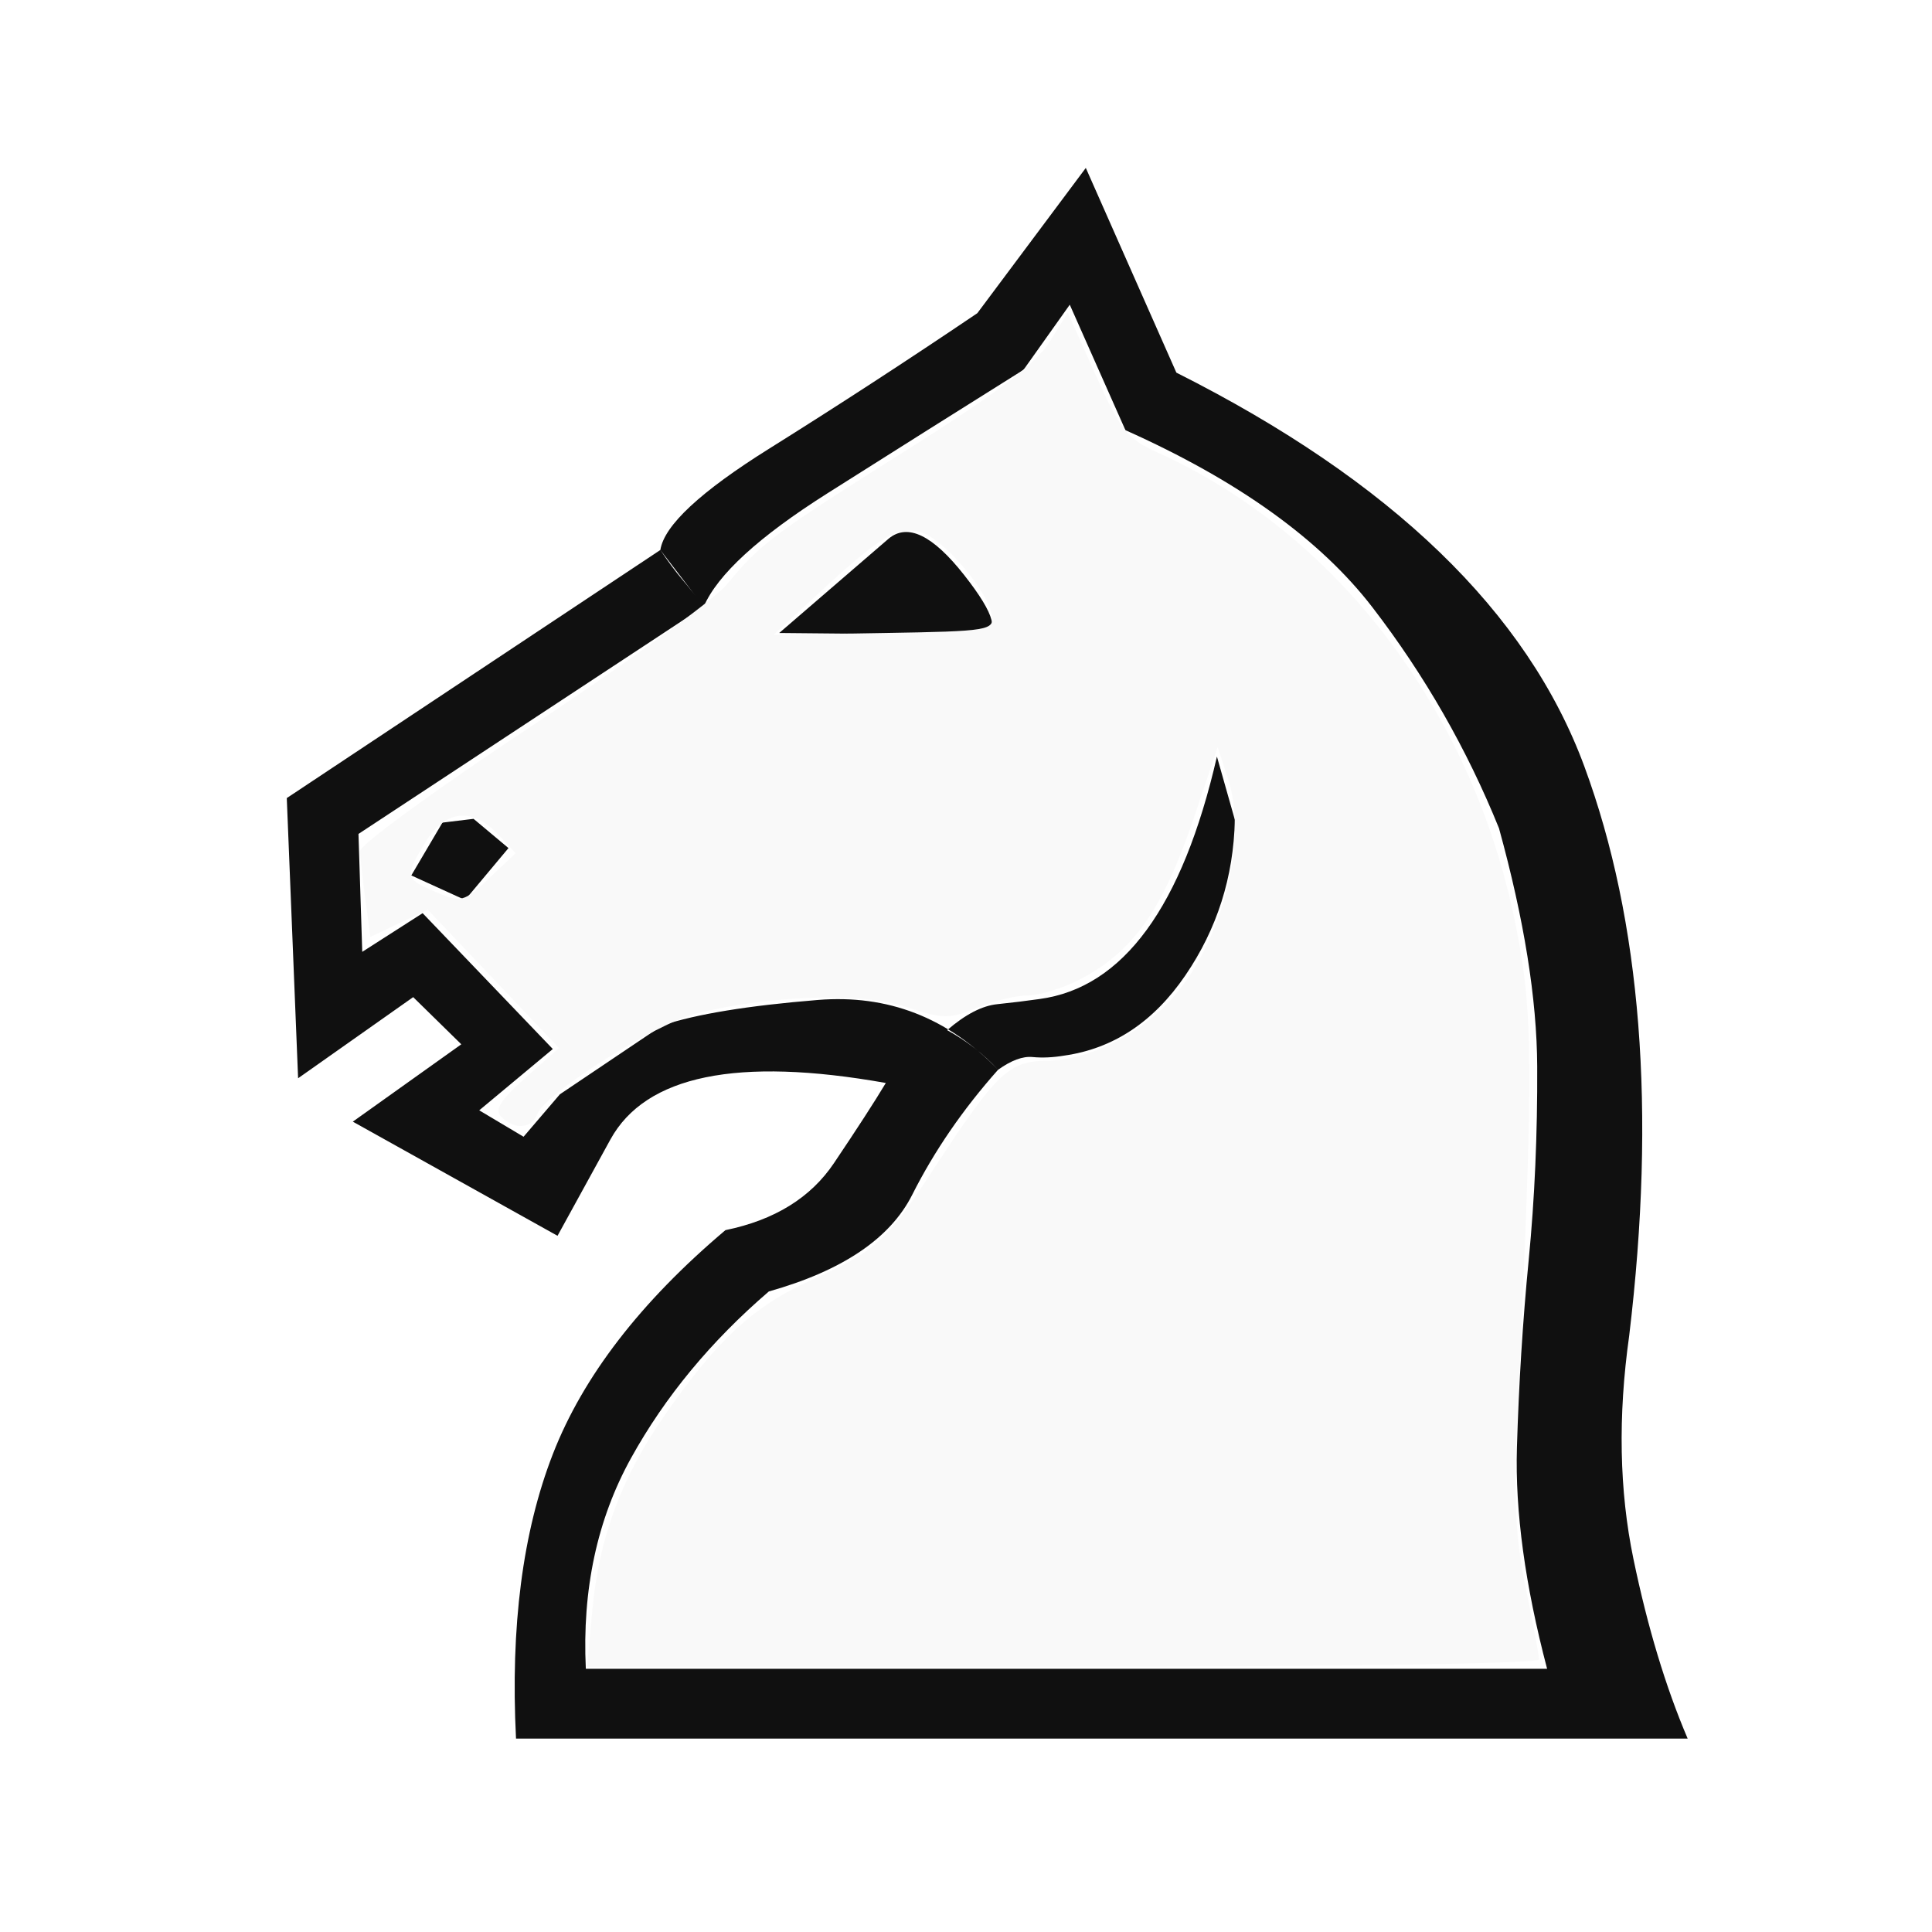
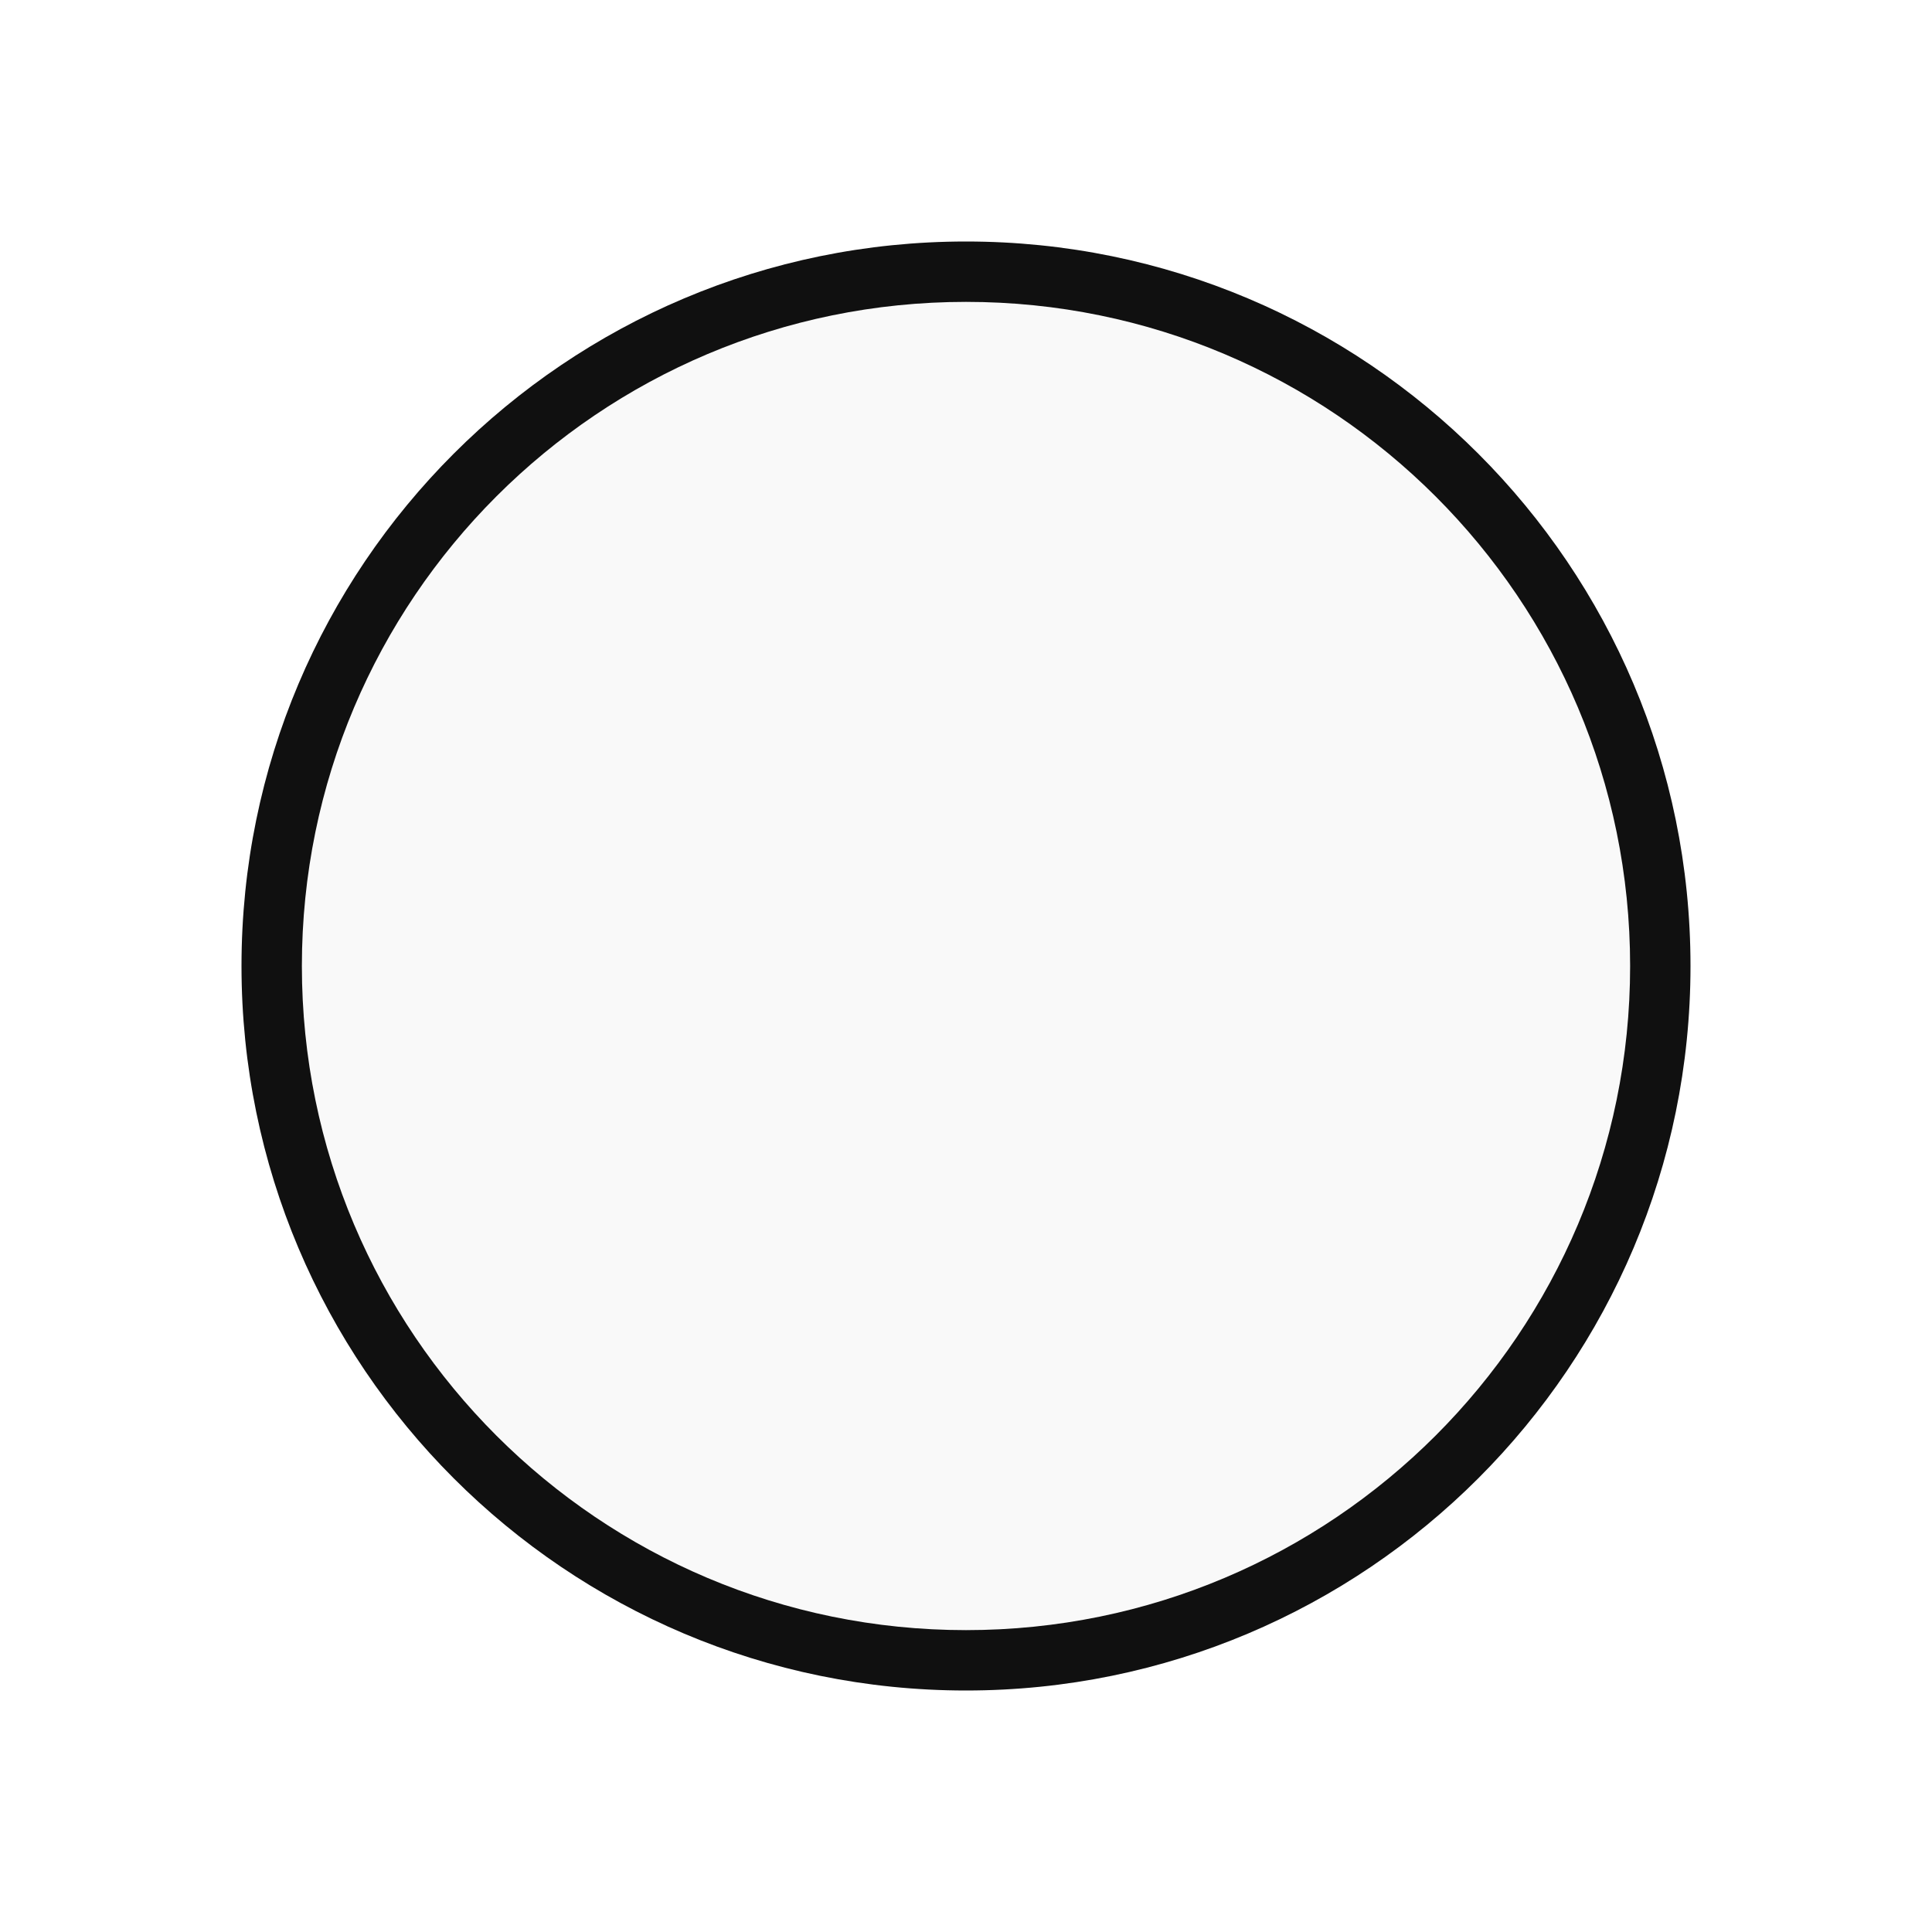
<svg xmlns="http://www.w3.org/2000/svg" viewBox="0 0 2048 2048" id="svg2" version="1.1" width="100%" height="100%">
  <defs id="defs10" />
  <g transform="matrix(1 0 0 -1 0 2048)" id="g4">
-     <path fill="#101010" d="M1004 956q31 -17 54 -42q21 15 36.5 13.5t33.5 1.5q78 11 128.5 85t52.5 165l-19 67q-55 -239 -188 -257q-21 -3 -45 -5.5t-53 -27.5zM746 1405l-46 60q6 39 115.5 107.5t220.5 143.5l115 154l96 -217q342 -172 432.5 -417.5t47.5 -603.5q-18 -128 4.5 -236.5 t57.5 -190.5h-1242q-9 178 39 301.5t183 237.5q78 16 115 71t55 85q-236 42 -292 -60l-56 -102l-217 121l115 82l-51 50l-122 -86l-12 297l396 263q12 -18 23 -31t23 -29l-366 -241l4 -125l64 41l138 -144l-78 -65l47 -28l38.5 45t108.5 73q54 18 165 27t191 -74 q-56 -63 -91 -132.5t-152 -102.5q-92 -79 -146 -176.5t-48 -223.5h1019q-35 133 -32 234.5t12.5 199t9 205t-40.5 252.5q-51 126 -134 234t-262 188l-59 133l-49 -69q-99 -62 -208 -131t-131 -120zM1038 1375l-212 2l116 100q30 25 80 -38.5t16 -63.5zM502 1180l37 -31 l-46 -55l-57 26l33 56z" id="path6" />
+     <circle style="fill:#101010;fill-opacity:1;stroke:#101010;stroke-width:0;stroke-linecap:round;stroke-linejoin:miter;stroke-miterlimit:3.8;stroke-opacity:1;stroke-dasharray:none;stroke-dashoffset:0" cx="1024" cy="1024" r="768" />
+     <circle style="fill:#f9f9f9;fill-opacity:1;stroke:#101010;stroke-width:0;stroke-linecap:round;stroke-linejoin:miter;stroke-miterlimit:3.8;stroke-opacity:1;stroke-dasharray:none;stroke-dashoffset:0" cx="1024" cy="1024" r="704" />
  </g>
-   <path style="fill:#f9f9f9;fill-opacity:1;stroke:#101010;stroke-width:0;stroke-linecap:round;stroke-linejoin:miter;stroke-miterlimit:3.8;stroke-opacity:1;stroke-dasharray:none;stroke-dashoffset:0" d="m 627.947,1706.306 c 7.065,-76.014 30.659,-139.687 76.015,-205.142 55.613,-80.257 94.335,-116.147 155.14,-143.794 71.305,-32.421 79.386,-39.881 134.583,-124.231 62.211,-95.069 76.389,-108.435 115.264,-108.665 42.307,-0.25 94.911,-25.321 129.387,-61.665 56.14,-59.182 85.649,-169.996 63.301,-237.712 l -10.907,-33.048 -23.645,70.474 c -34.131,101.723 -65.494,146.502 -123.416,176.206 -17.708,9.081 -42.24,16.511 -54.516,16.511 -12.276,0 -36.546,5.944 -53.934,13.209 -28.59,11.945 -35.748,11.837 -74.808,-1.137 -46.585,-15.473 -144.077,-12.378 -222.561,7.067 -42.821,10.609 -159.719,84.484 -168.054,106.203 -6.115,15.936 -24.212,17.583 -38.309,3.487 -7.573,-7.573 -1.339,-17.721 25.536,-41.571 l 35.555,-31.552 -69.611,-73.351 -69.611,-73.351 -30.334,14.465 -30.334,14.466 -5.428,-39.602 c -2.985,-21.781 -5.428,-45.019 -5.428,-51.639 0,-6.62 82.031,-66.333 182.292,-132.696 100.26,-66.363 193.006,-133.621 206.102,-149.464 36.257,-43.863 48.448,-52.978 190.707,-142.587 95.768,-60.325 137.519,-91.894 151.546,-114.591 l 19.362,-31.328 29.557,66.084 c 26.02,58.176 33.823,68.004 65.2,82.122 190.437,85.687 333.515,273.369 379.393,497.665 19.552,95.588 19.822,149.106 2.625,520.678 -4.224,91.27 -2.3,132.216 8.711,185.335 7.773,37.5 14.133,71.67 14.133,75.932 0,4.459 -214.265,7.75 -504.568,7.75 l -504.568,0 5.625,-60.528 0,0 z M 527.798,884.362 c -27.189,-28.941 -55.878,-25.884 -76.639,8.167 -22.559,37 -22.124,39.113 10.943,53.104 26.933,11.396 29.471,10.737 56.361,-14.65 l 28.158,-26.584 -18.823,-20.036 0,0 z M 1051.37,651.912 c -4.658,-26.618 -52.531,-82.087 -75.909,-87.955 -24.656,-6.188 -41.776,4.14 -107.665,64.955 l -47.729,44.054 117.153,-1.947 c 111.407,-1.852 117.005,-2.789 114.15,-19.107 z" id="path2989" />
</svg>
